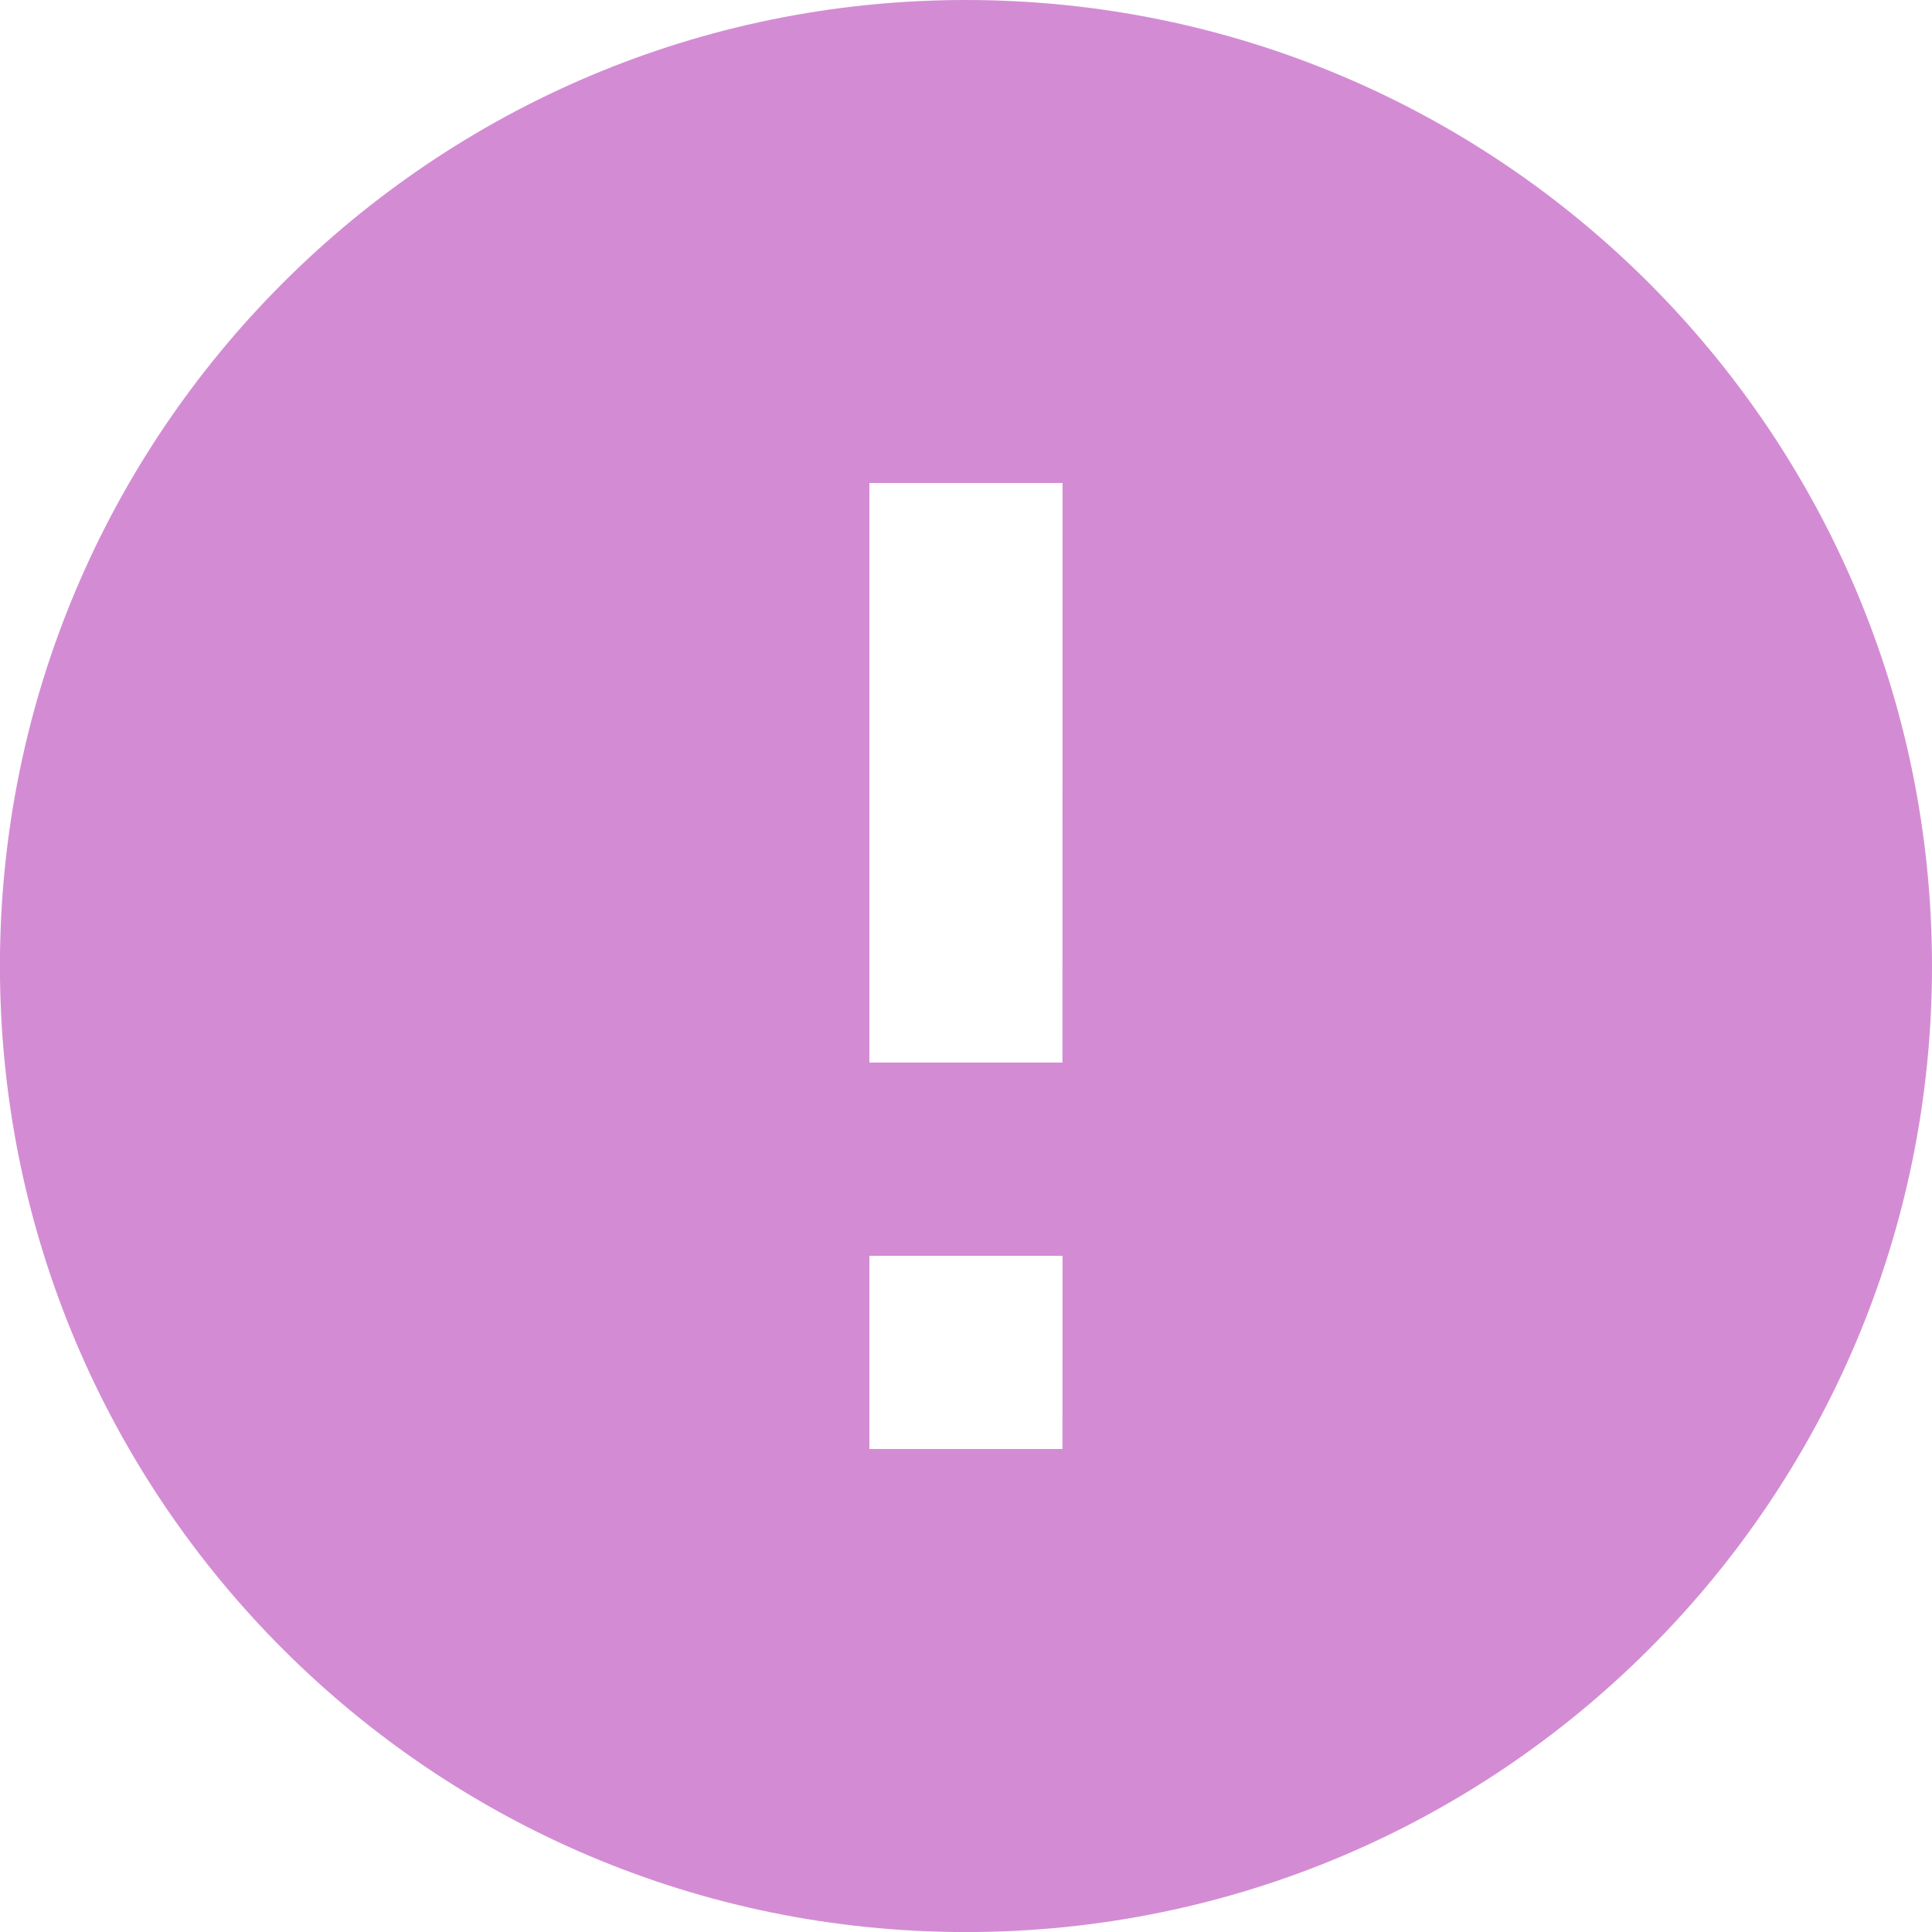
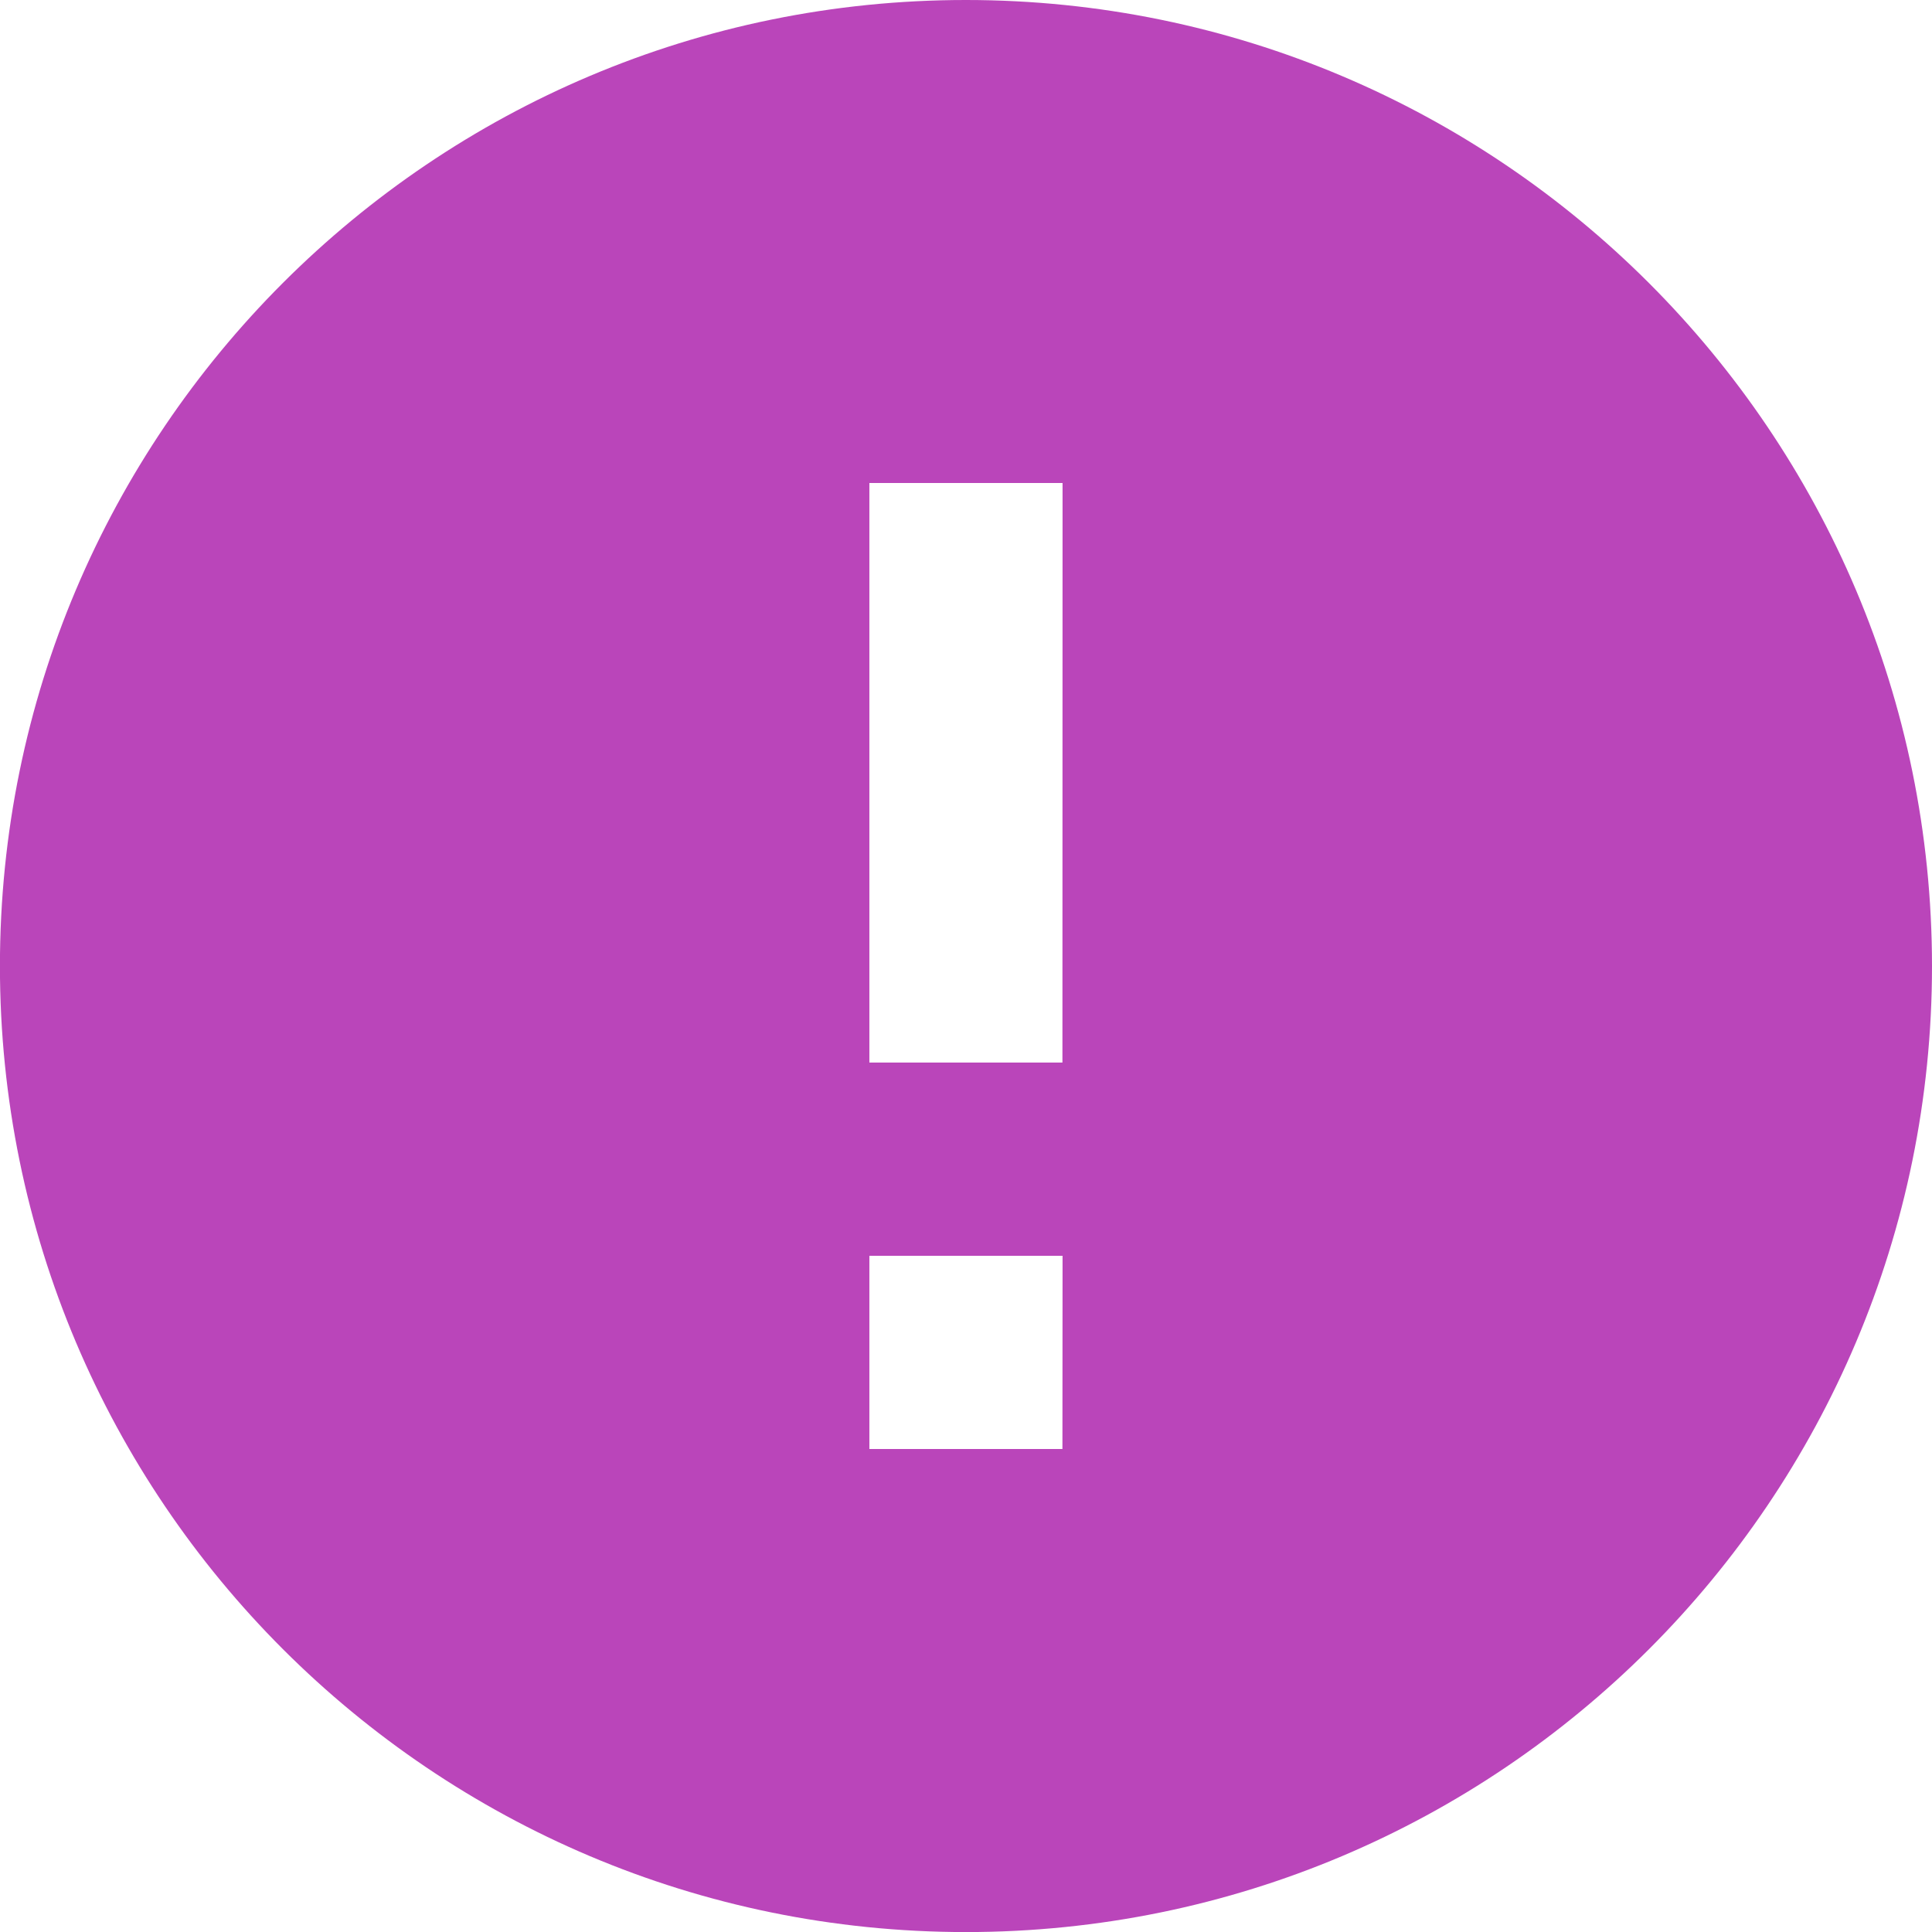
<svg xmlns="http://www.w3.org/2000/svg" width="30.063" height="30.063" viewBox="0 0 30.063 30.063">
-   <path id="Icon_material-error" data-name="Icon material-error" d="M18.032,3A15.032,15.032,0,1,0,33.063,18.032,15.037,15.037,0,0,0,18.032,3Zm1.5,22.547H16.528V22.541h3.006Zm0-6.013H16.528V10.516h3.006Z" transform="translate(-3 -3)" fill="#d38cd3" />
+   <path id="Icon_material-error" data-name="Icon material-error" d="M18.032,3A15.032,15.032,0,1,0,33.063,18.032,15.037,15.037,0,0,0,18.032,3Zm1.5,22.547H16.528V22.541h3.006Zm0-6.013H16.528V10.516h3.006Z" transform="translate(-3 -3)" fill="#BA45BA" />
</svg>
